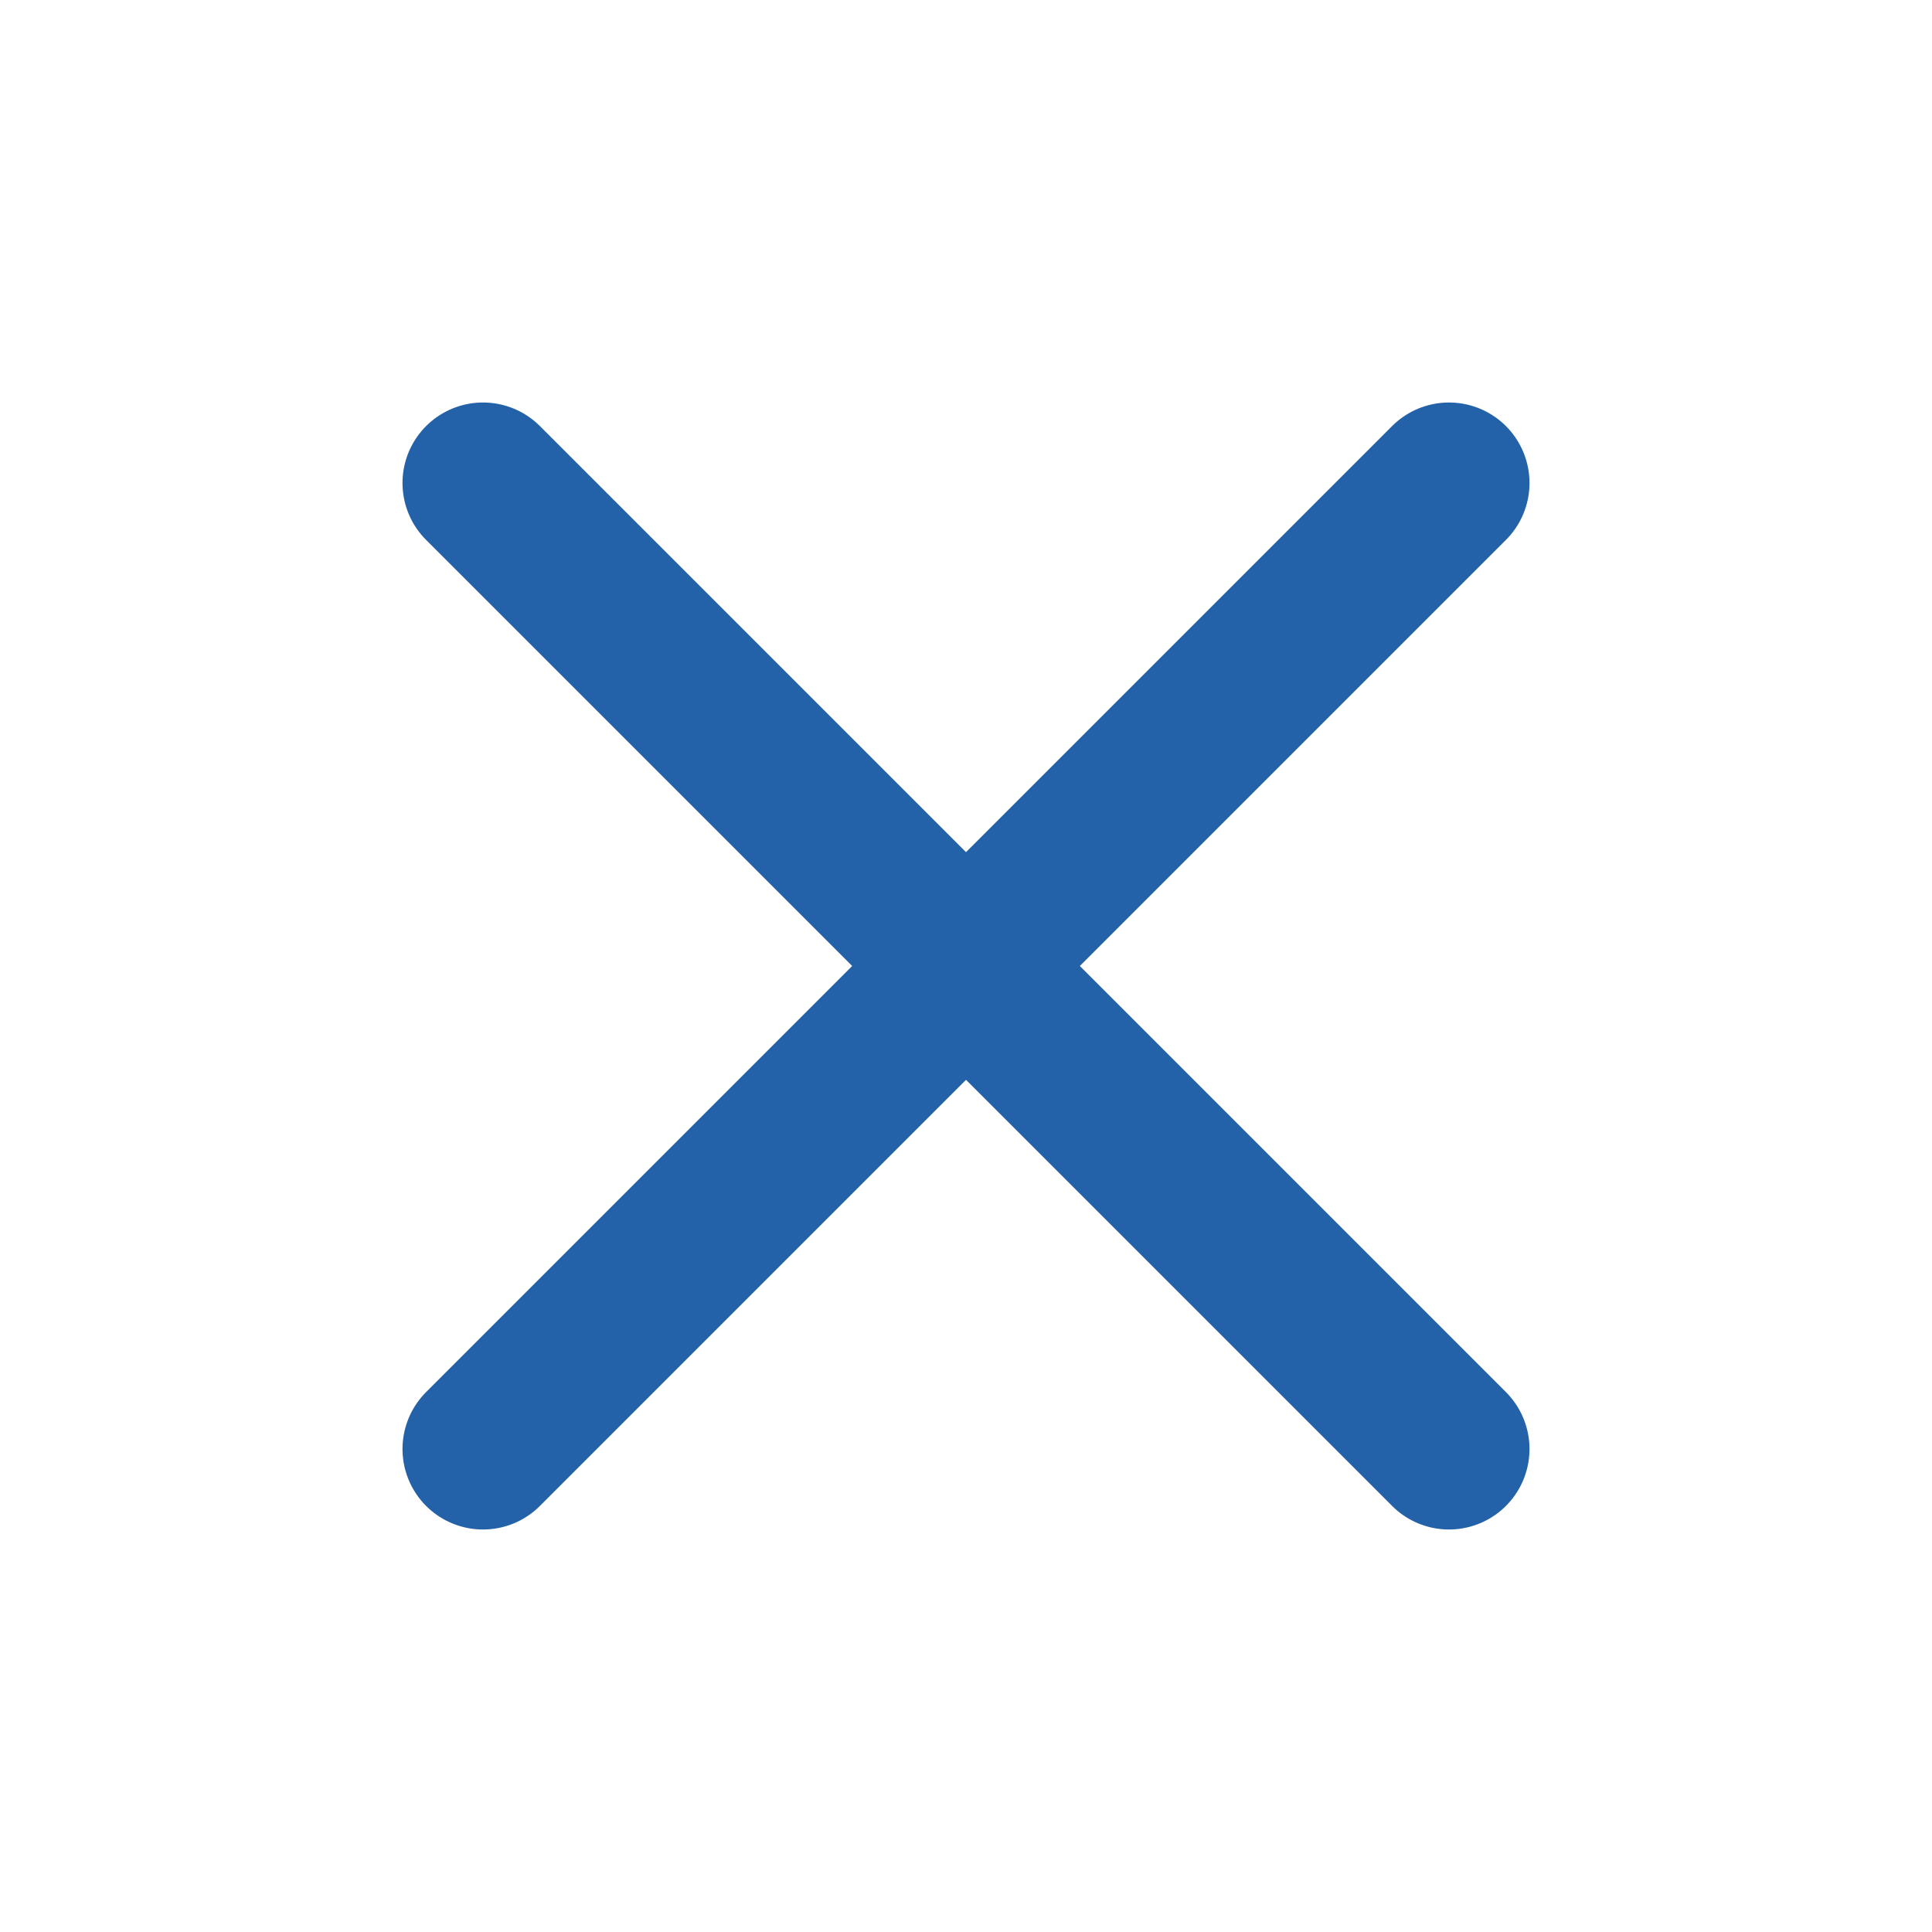
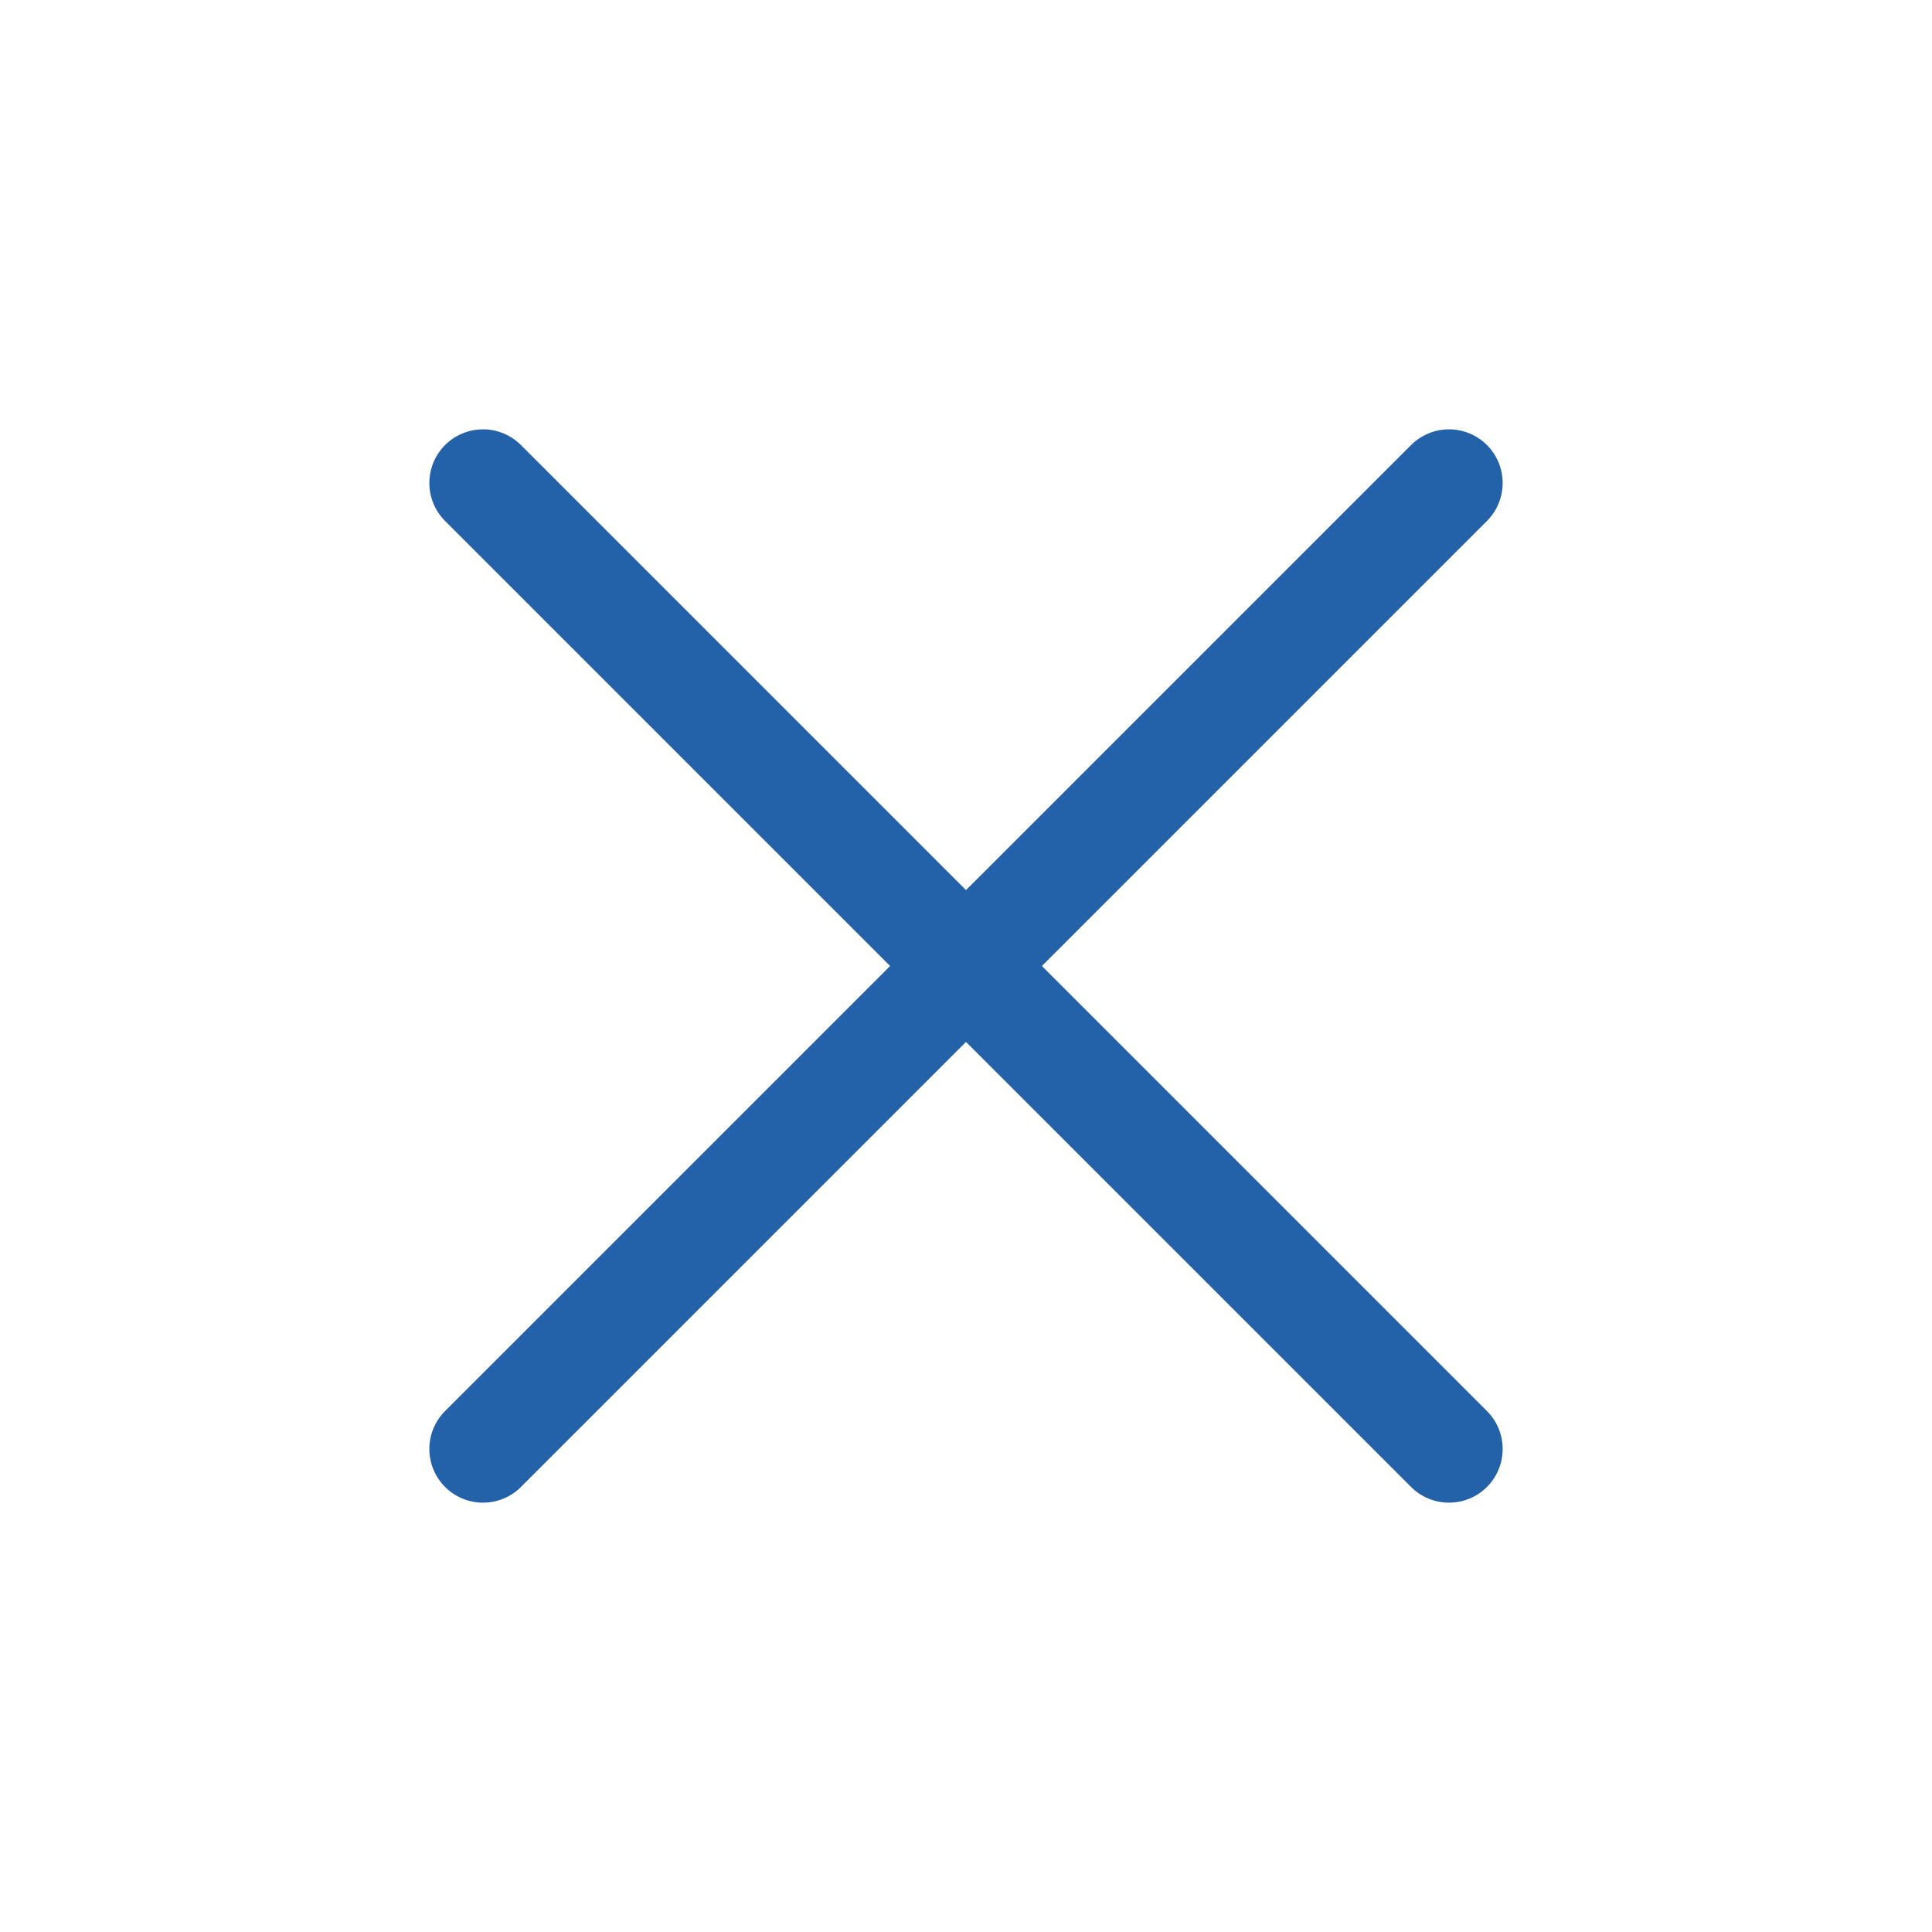
- <svg xmlns="http://www.w3.org/2000/svg" width="24" height="24" viewBox="0 0 24 24" fill="none">
-   <path d="M18 6L6 18" stroke="#2361A8" stroke-width="2" stroke-linecap="round" stroke-linejoin="round" />
-   <path d="M6 6L18 18" stroke="#2361A8" stroke-width="2" stroke-linecap="round" stroke-linejoin="round" />
+ <svg xmlns="http://www.w3.org/2000/svg" width="36" height="36" viewBox="0 0 36 36" fill="none">
+   <path d="M27 9L9 27" stroke="#2361A8" stroke-width="2" stroke-linecap="round" stroke-linejoin="round" />
+   <path d="M9 9L27 27" stroke="#2361A8" stroke-width="2" stroke-linecap="round" stroke-linejoin="round" />
</svg>
